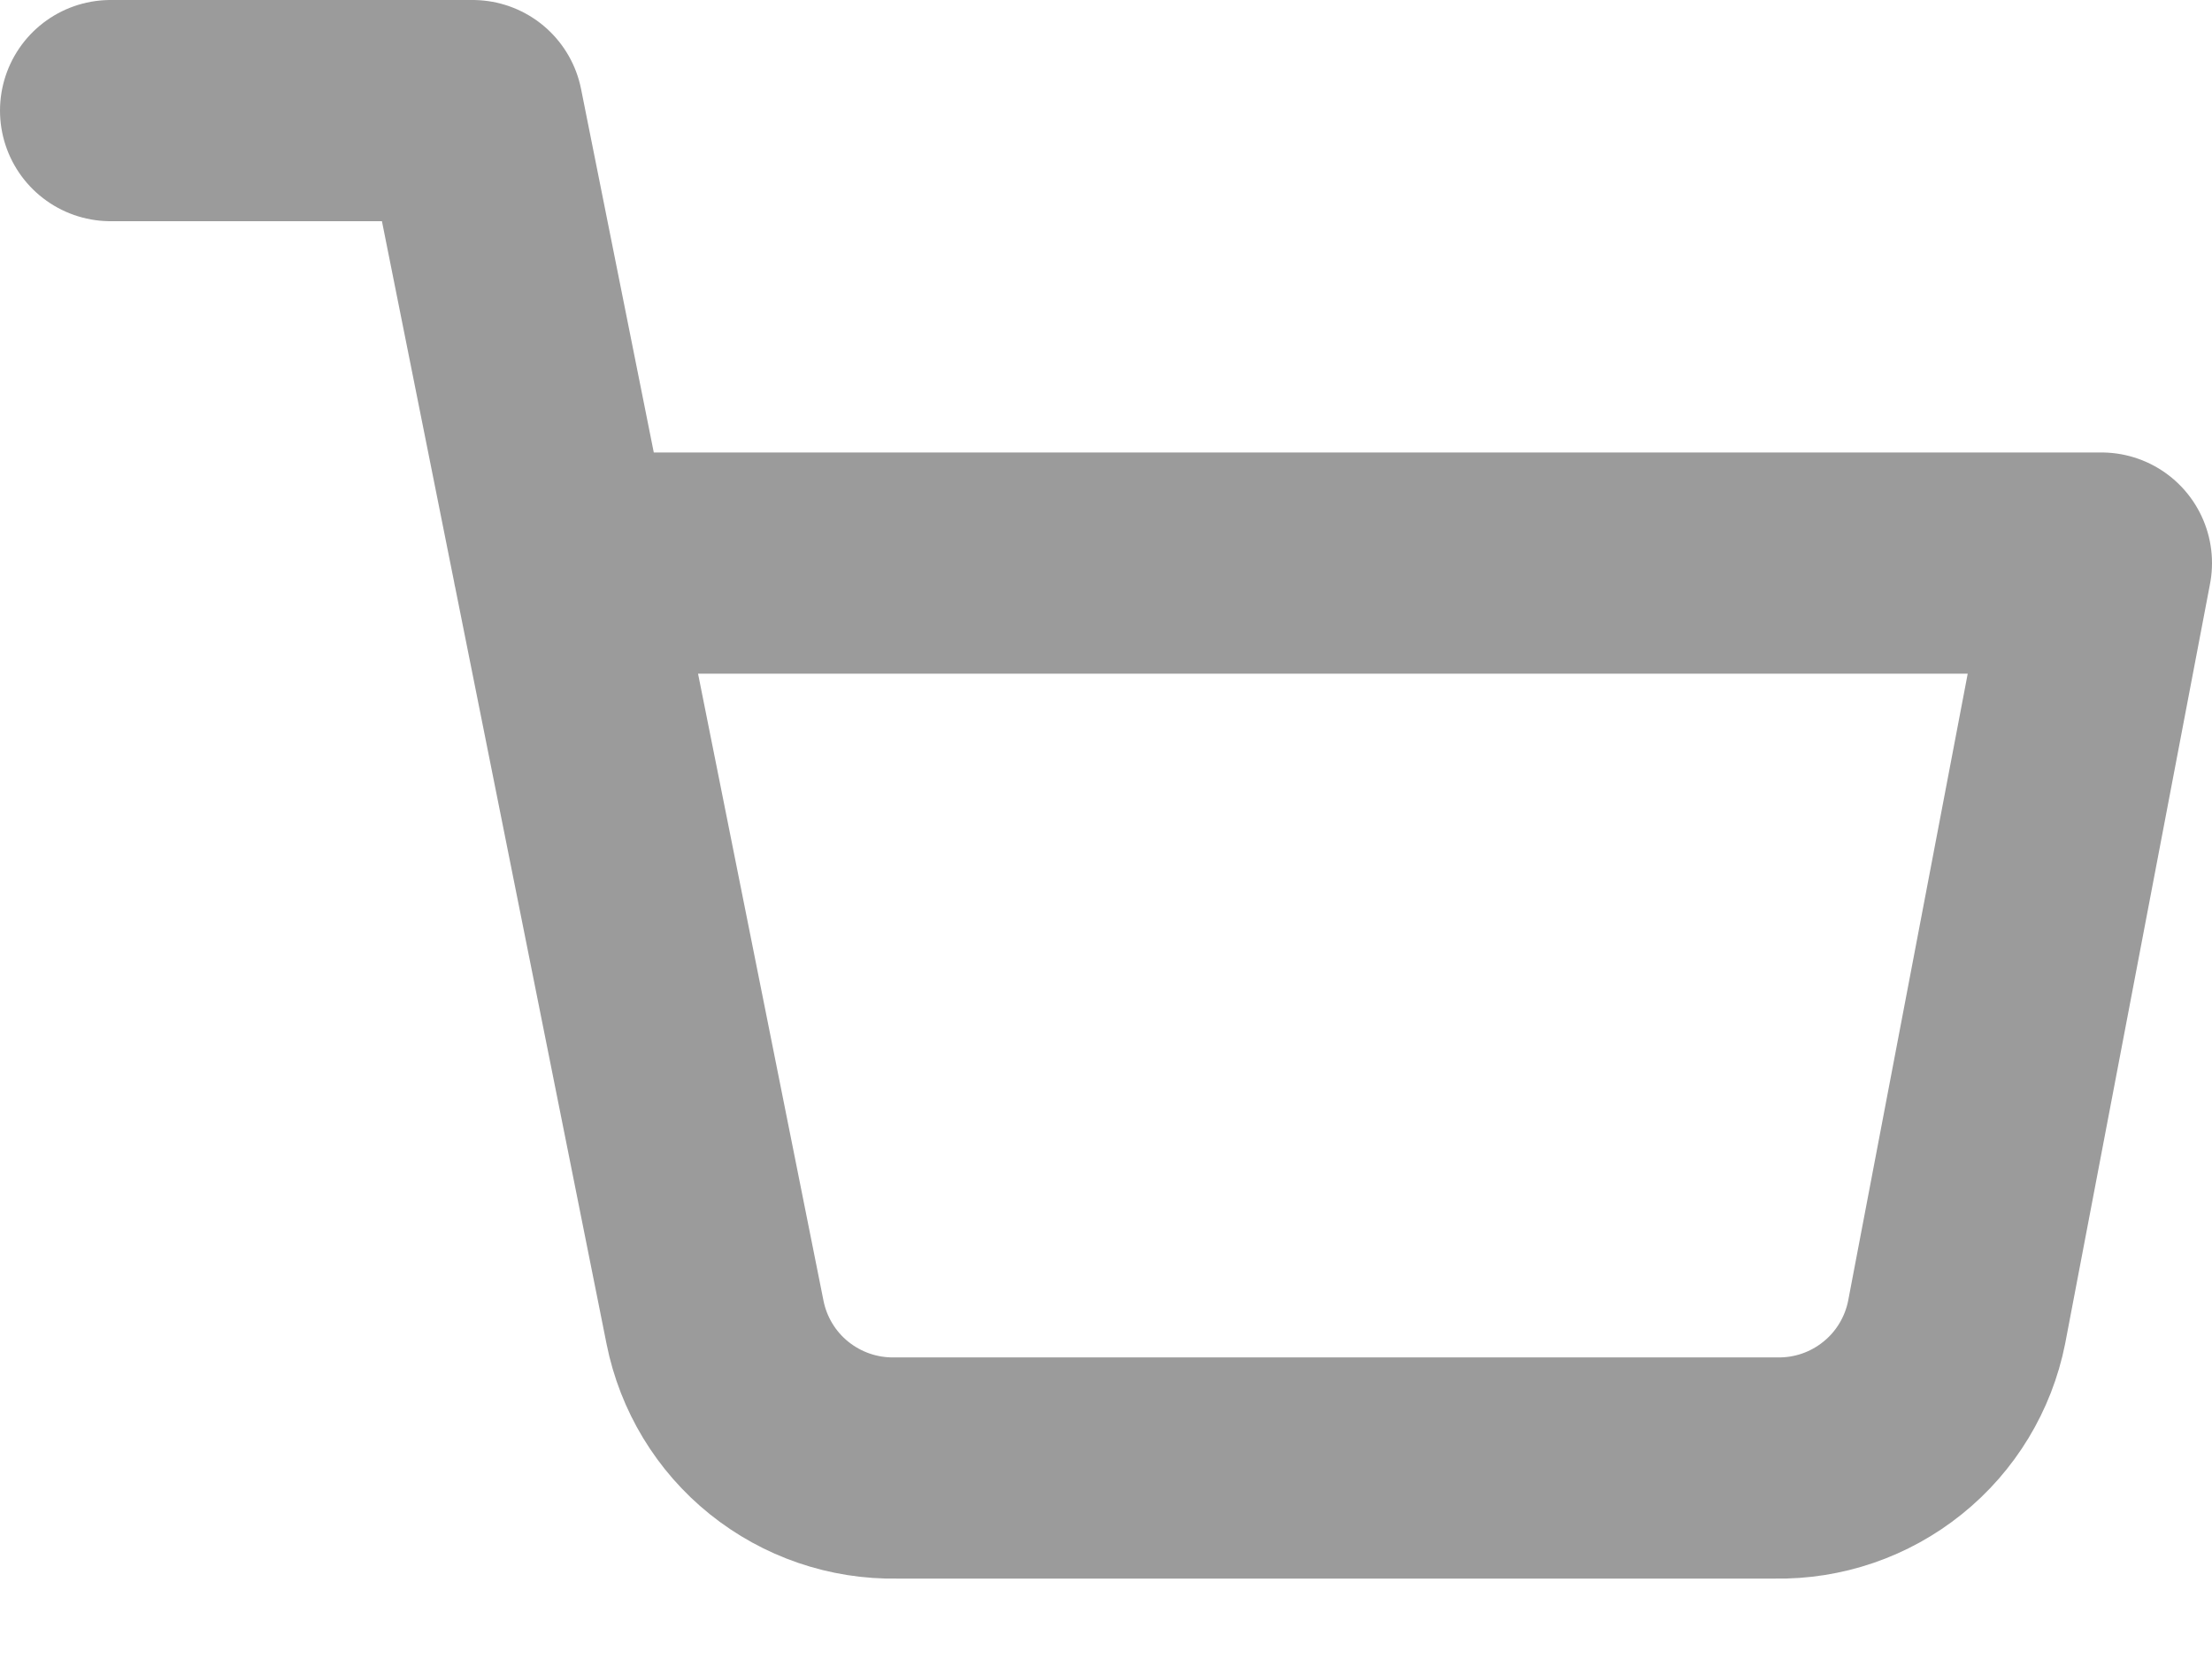
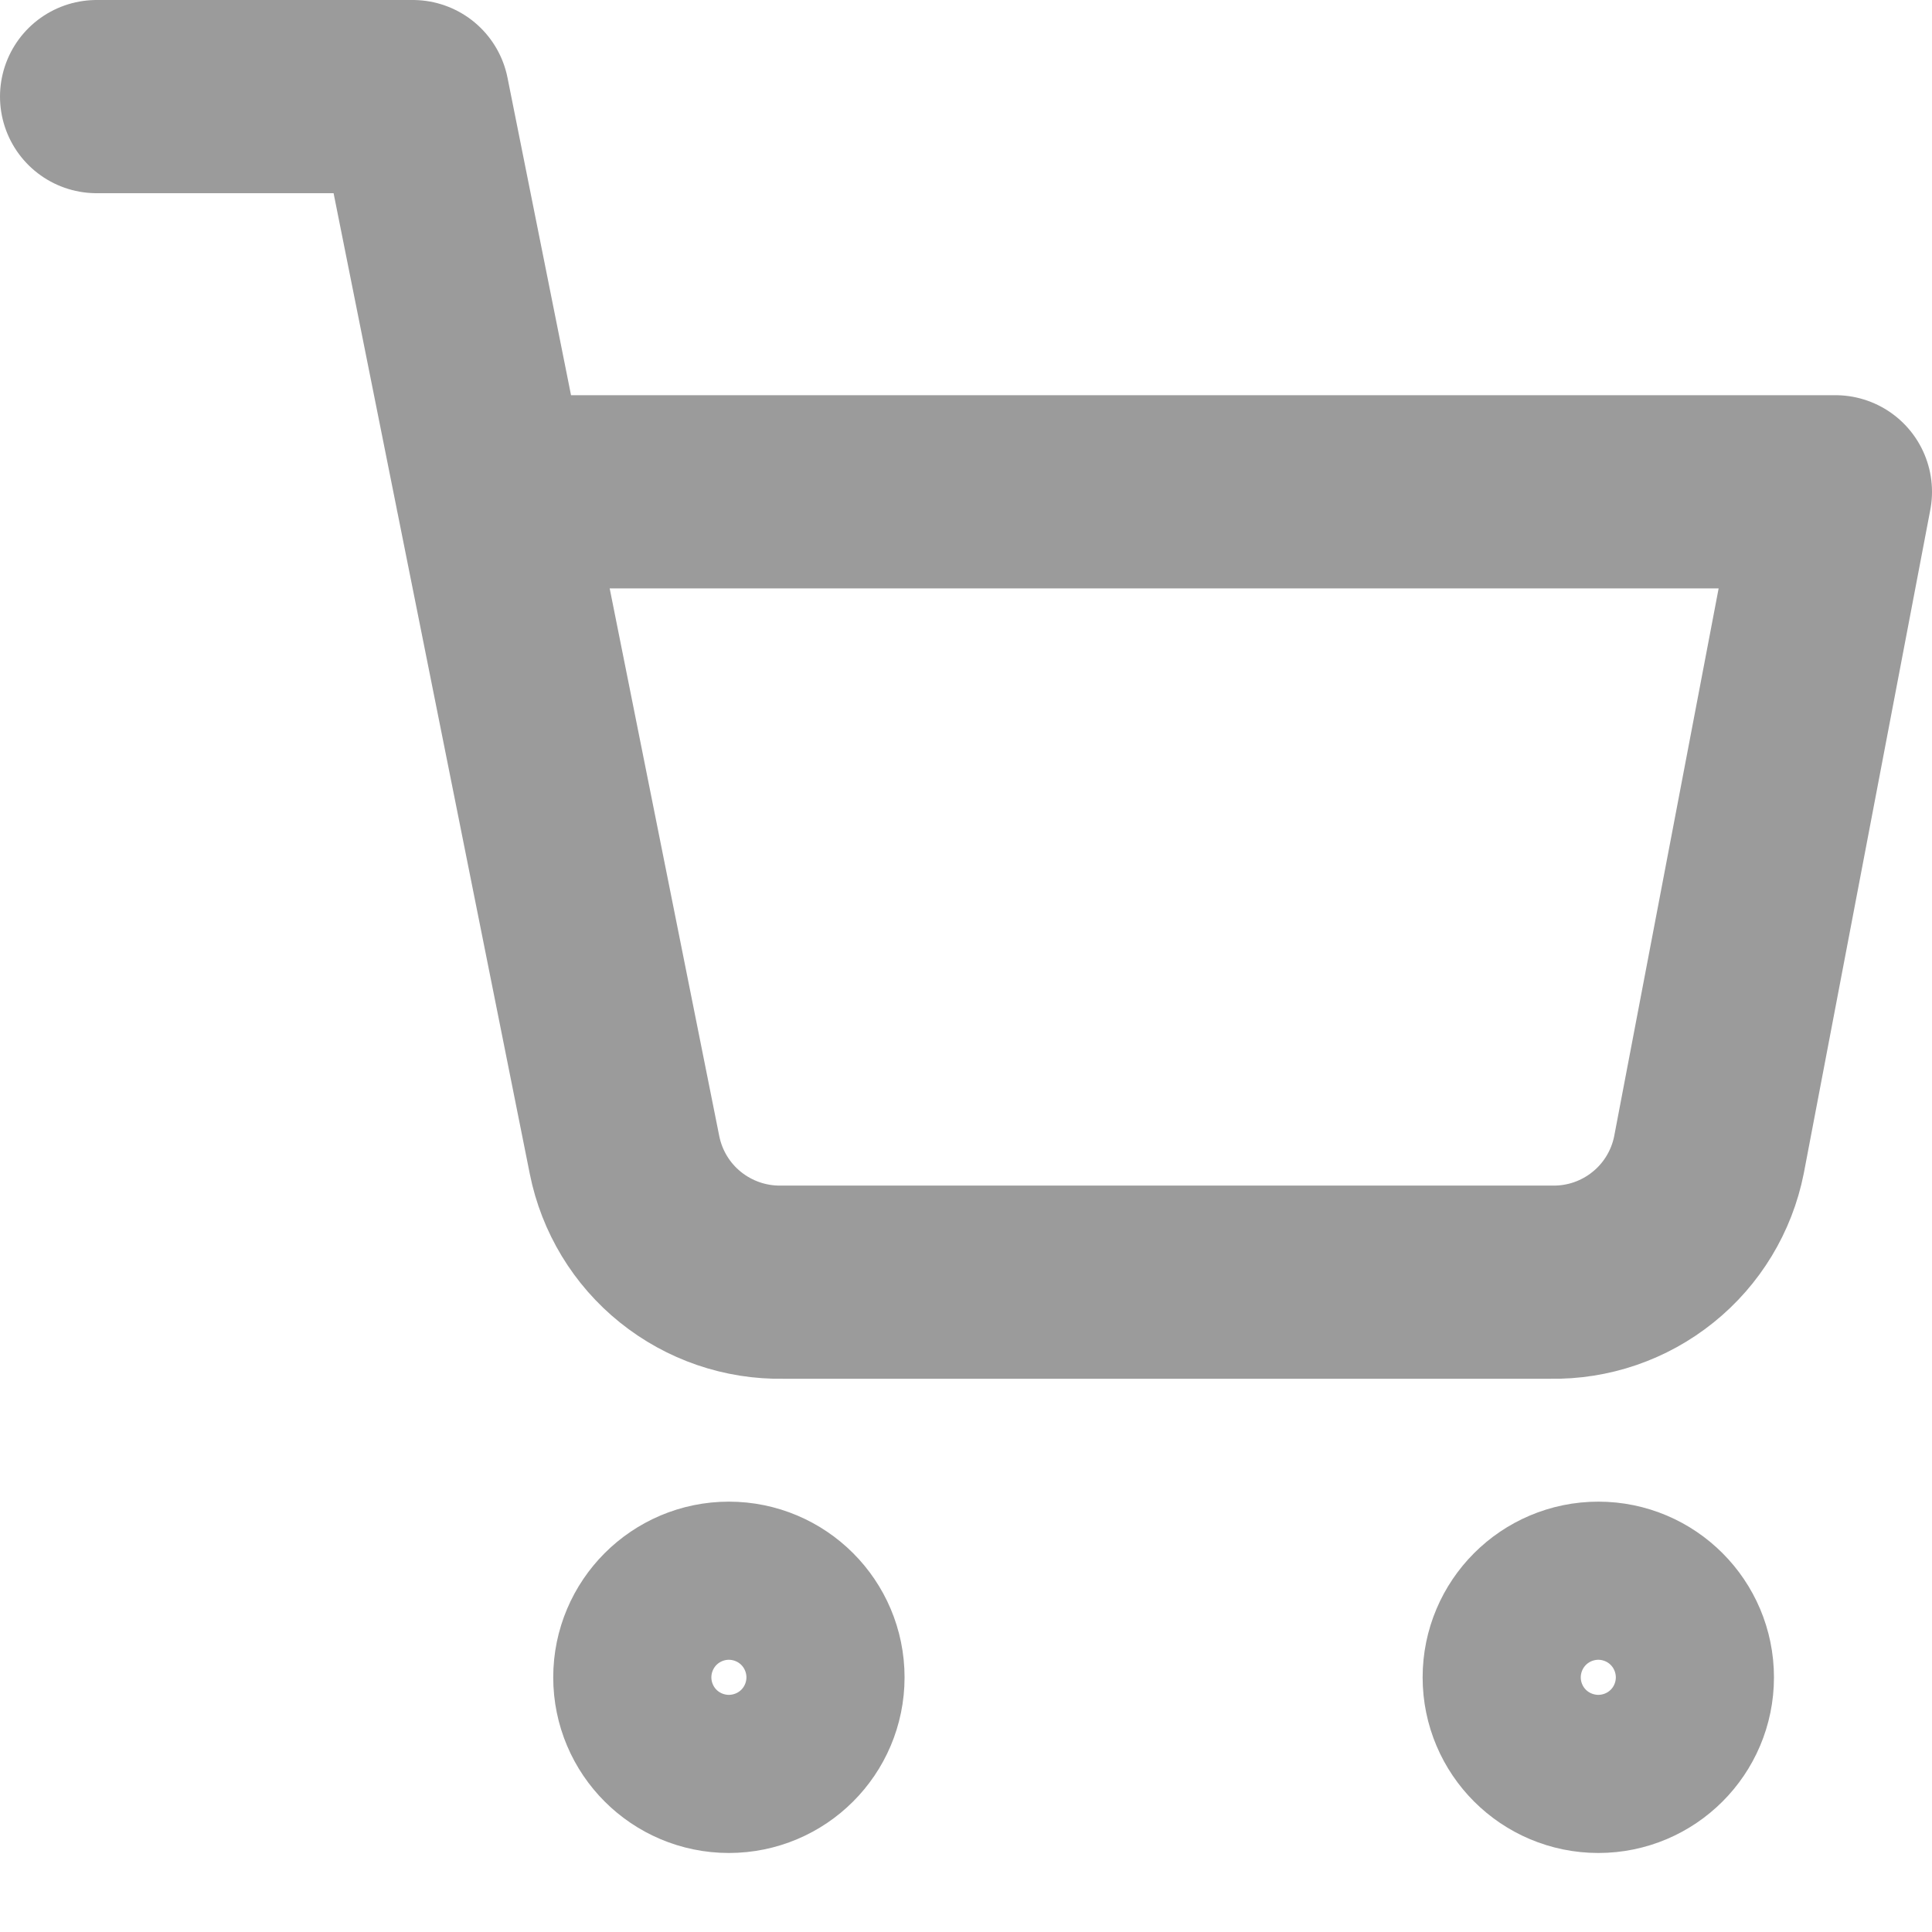
- <svg xmlns="http://www.w3.org/2000/svg" width="20" height="15" viewBox="0 0 20 15" fill="none">
+ <svg xmlns="http://www.w3.org/2000/svg" width="20" height="20" viewBox="0 0 20 20" fill="none">
+   <path d="M7.545 18.182C7.997 18.182 8.364 17.816 8.364 17.364C8.364 16.912 7.997 16.545 7.545 16.545C7.094 16.545 6.727 16.912 6.727 17.364C6.727 17.816 7.094 18.182 7.545 18.182Z" stroke="#9B9B9B" stroke-width="2" stroke-linecap="round" stroke-linejoin="round" />
+   <path d="M16.546 18.182C16.997 18.182 17.364 17.816 17.364 17.364C17.364 16.912 16.997 16.545 16.546 16.545C16.094 16.545 15.727 16.912 15.727 17.364C15.727 17.816 16.094 18.182 16.546 18.182Z" stroke="#9B9B9B" stroke-width="2" stroke-linecap="round" stroke-linejoin="round" />
  <path d="M1 1H4.273L6.465 11.956C6.54 12.332 6.745 12.671 7.044 12.911C7.344 13.152 7.718 13.28 8.102 13.273H16.055C16.439 13.28 16.813 13.152 17.112 12.911C17.411 12.671 17.616 12.332 17.691 11.956L19 5.091H5.091" stroke="#9B9B9B" stroke-width="2" stroke-linecap="round" stroke-linejoin="round" />
</svg>
